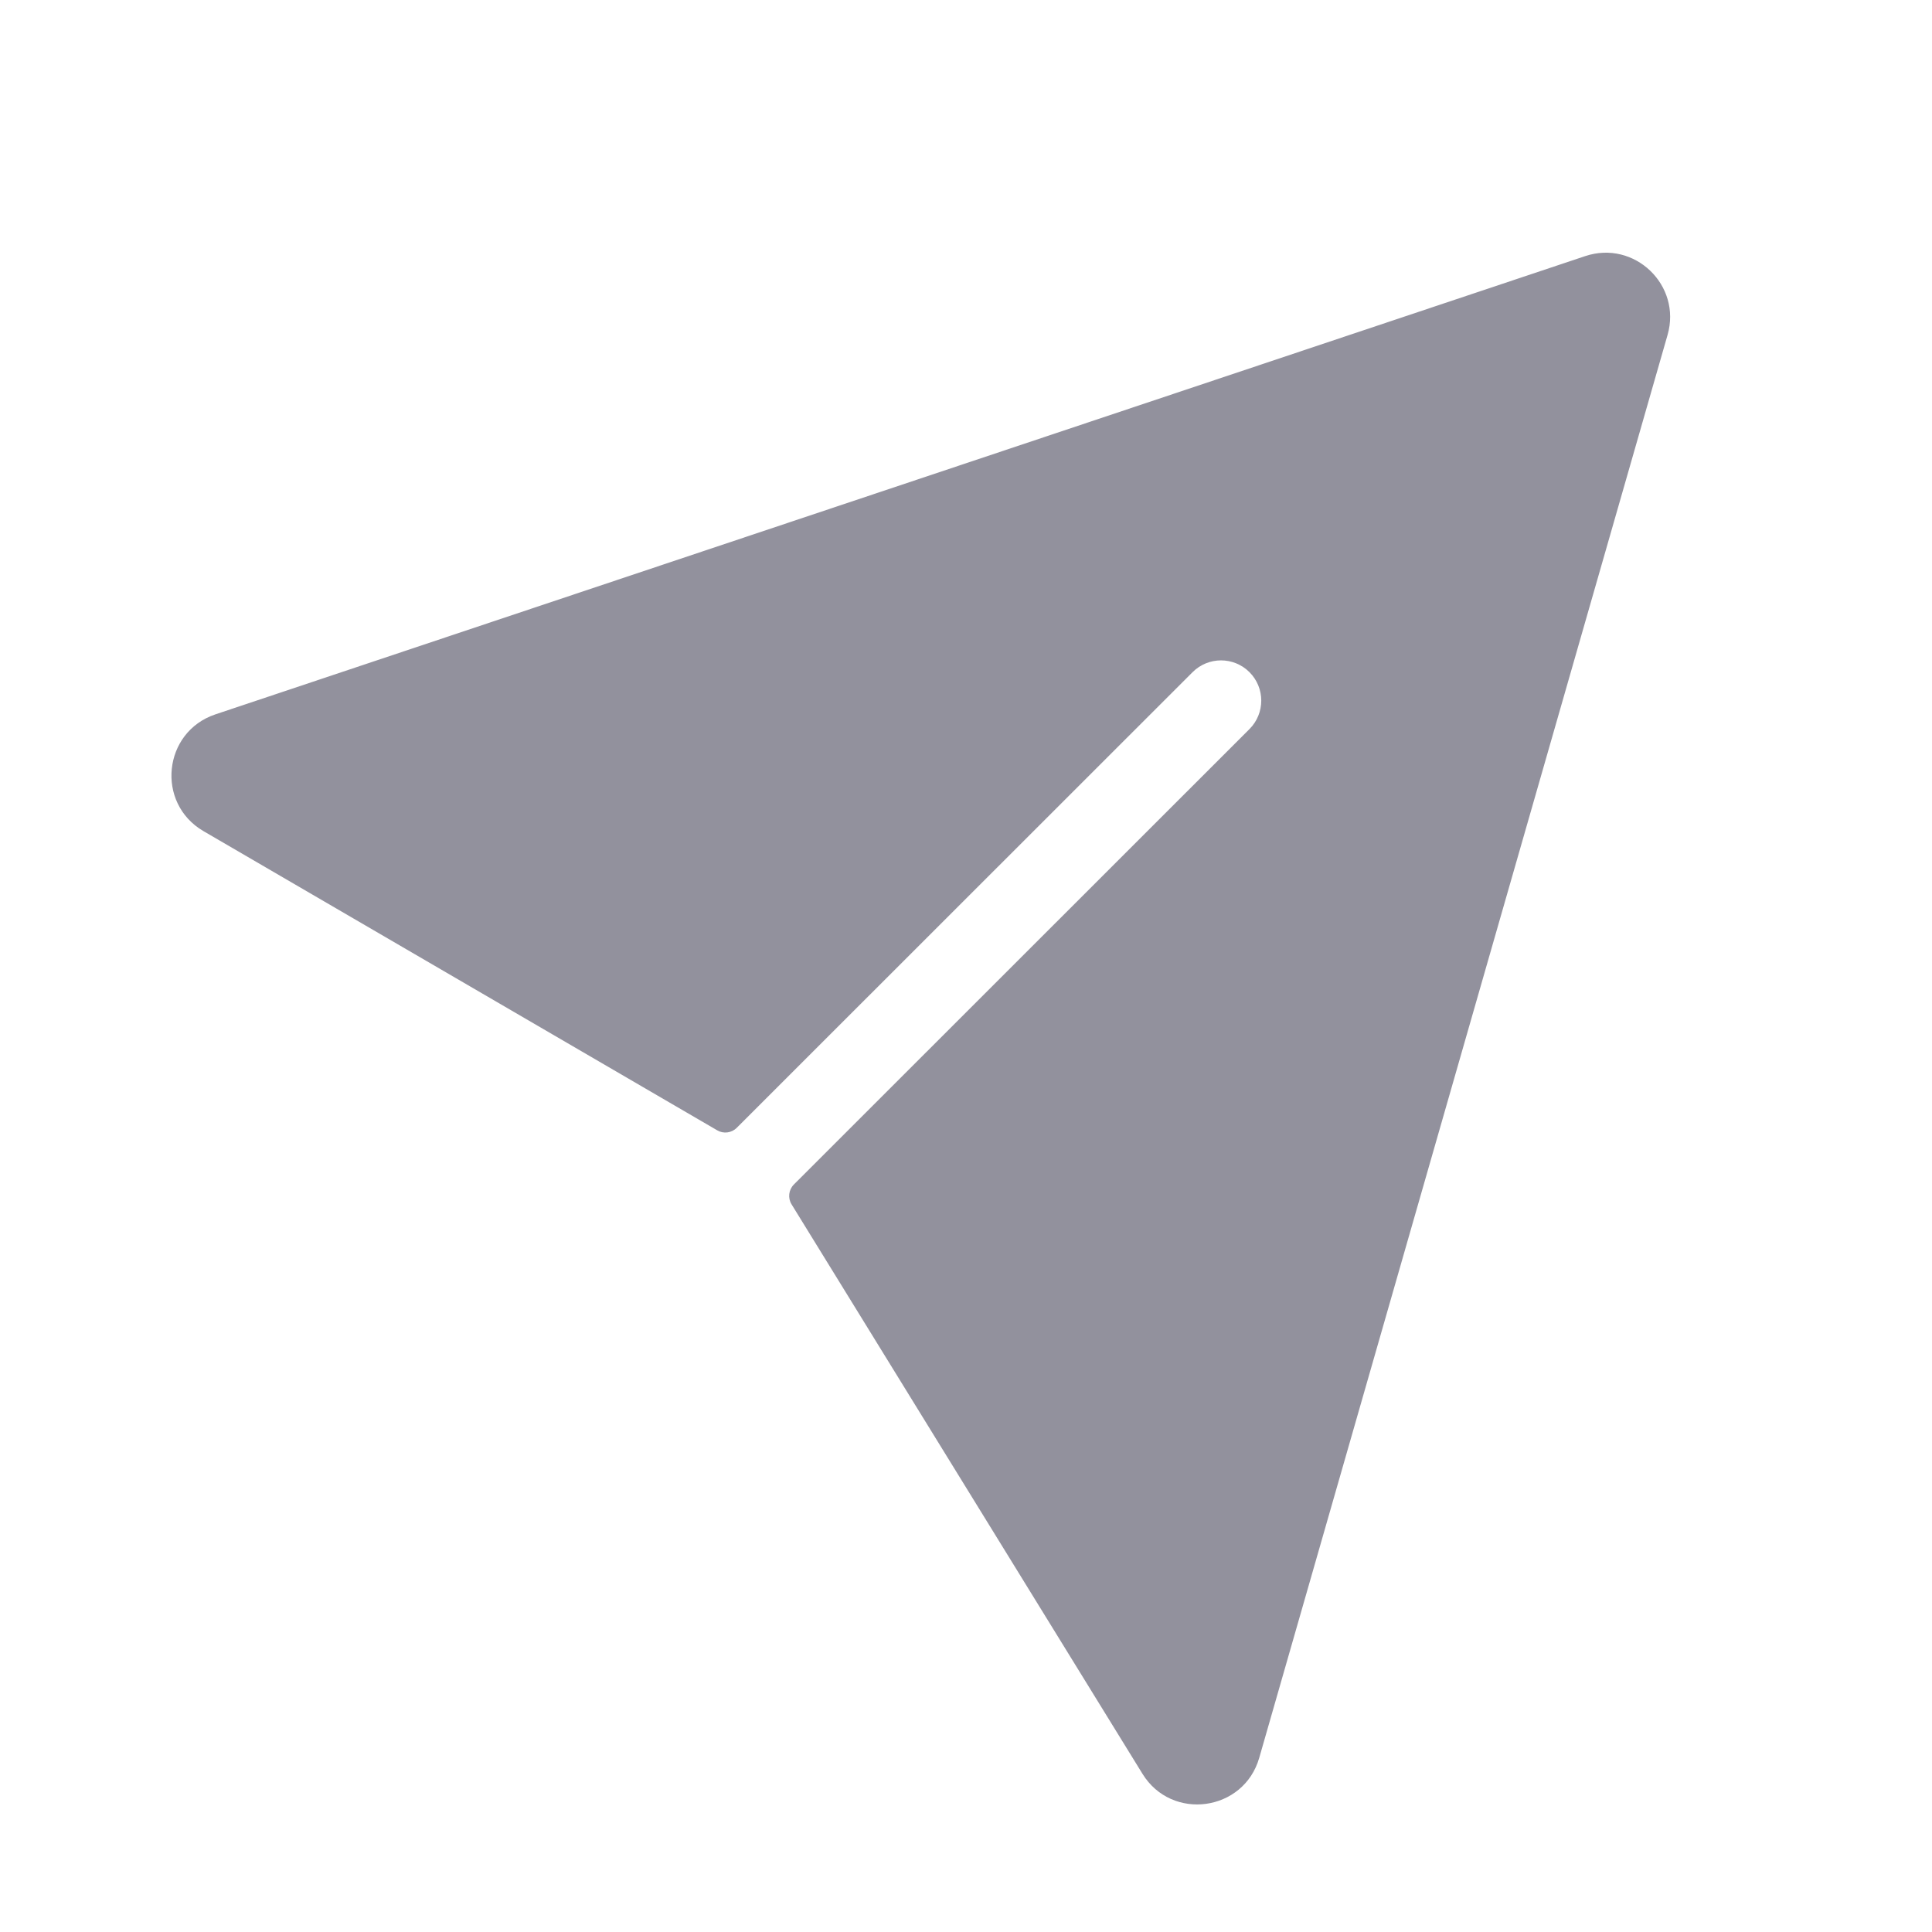
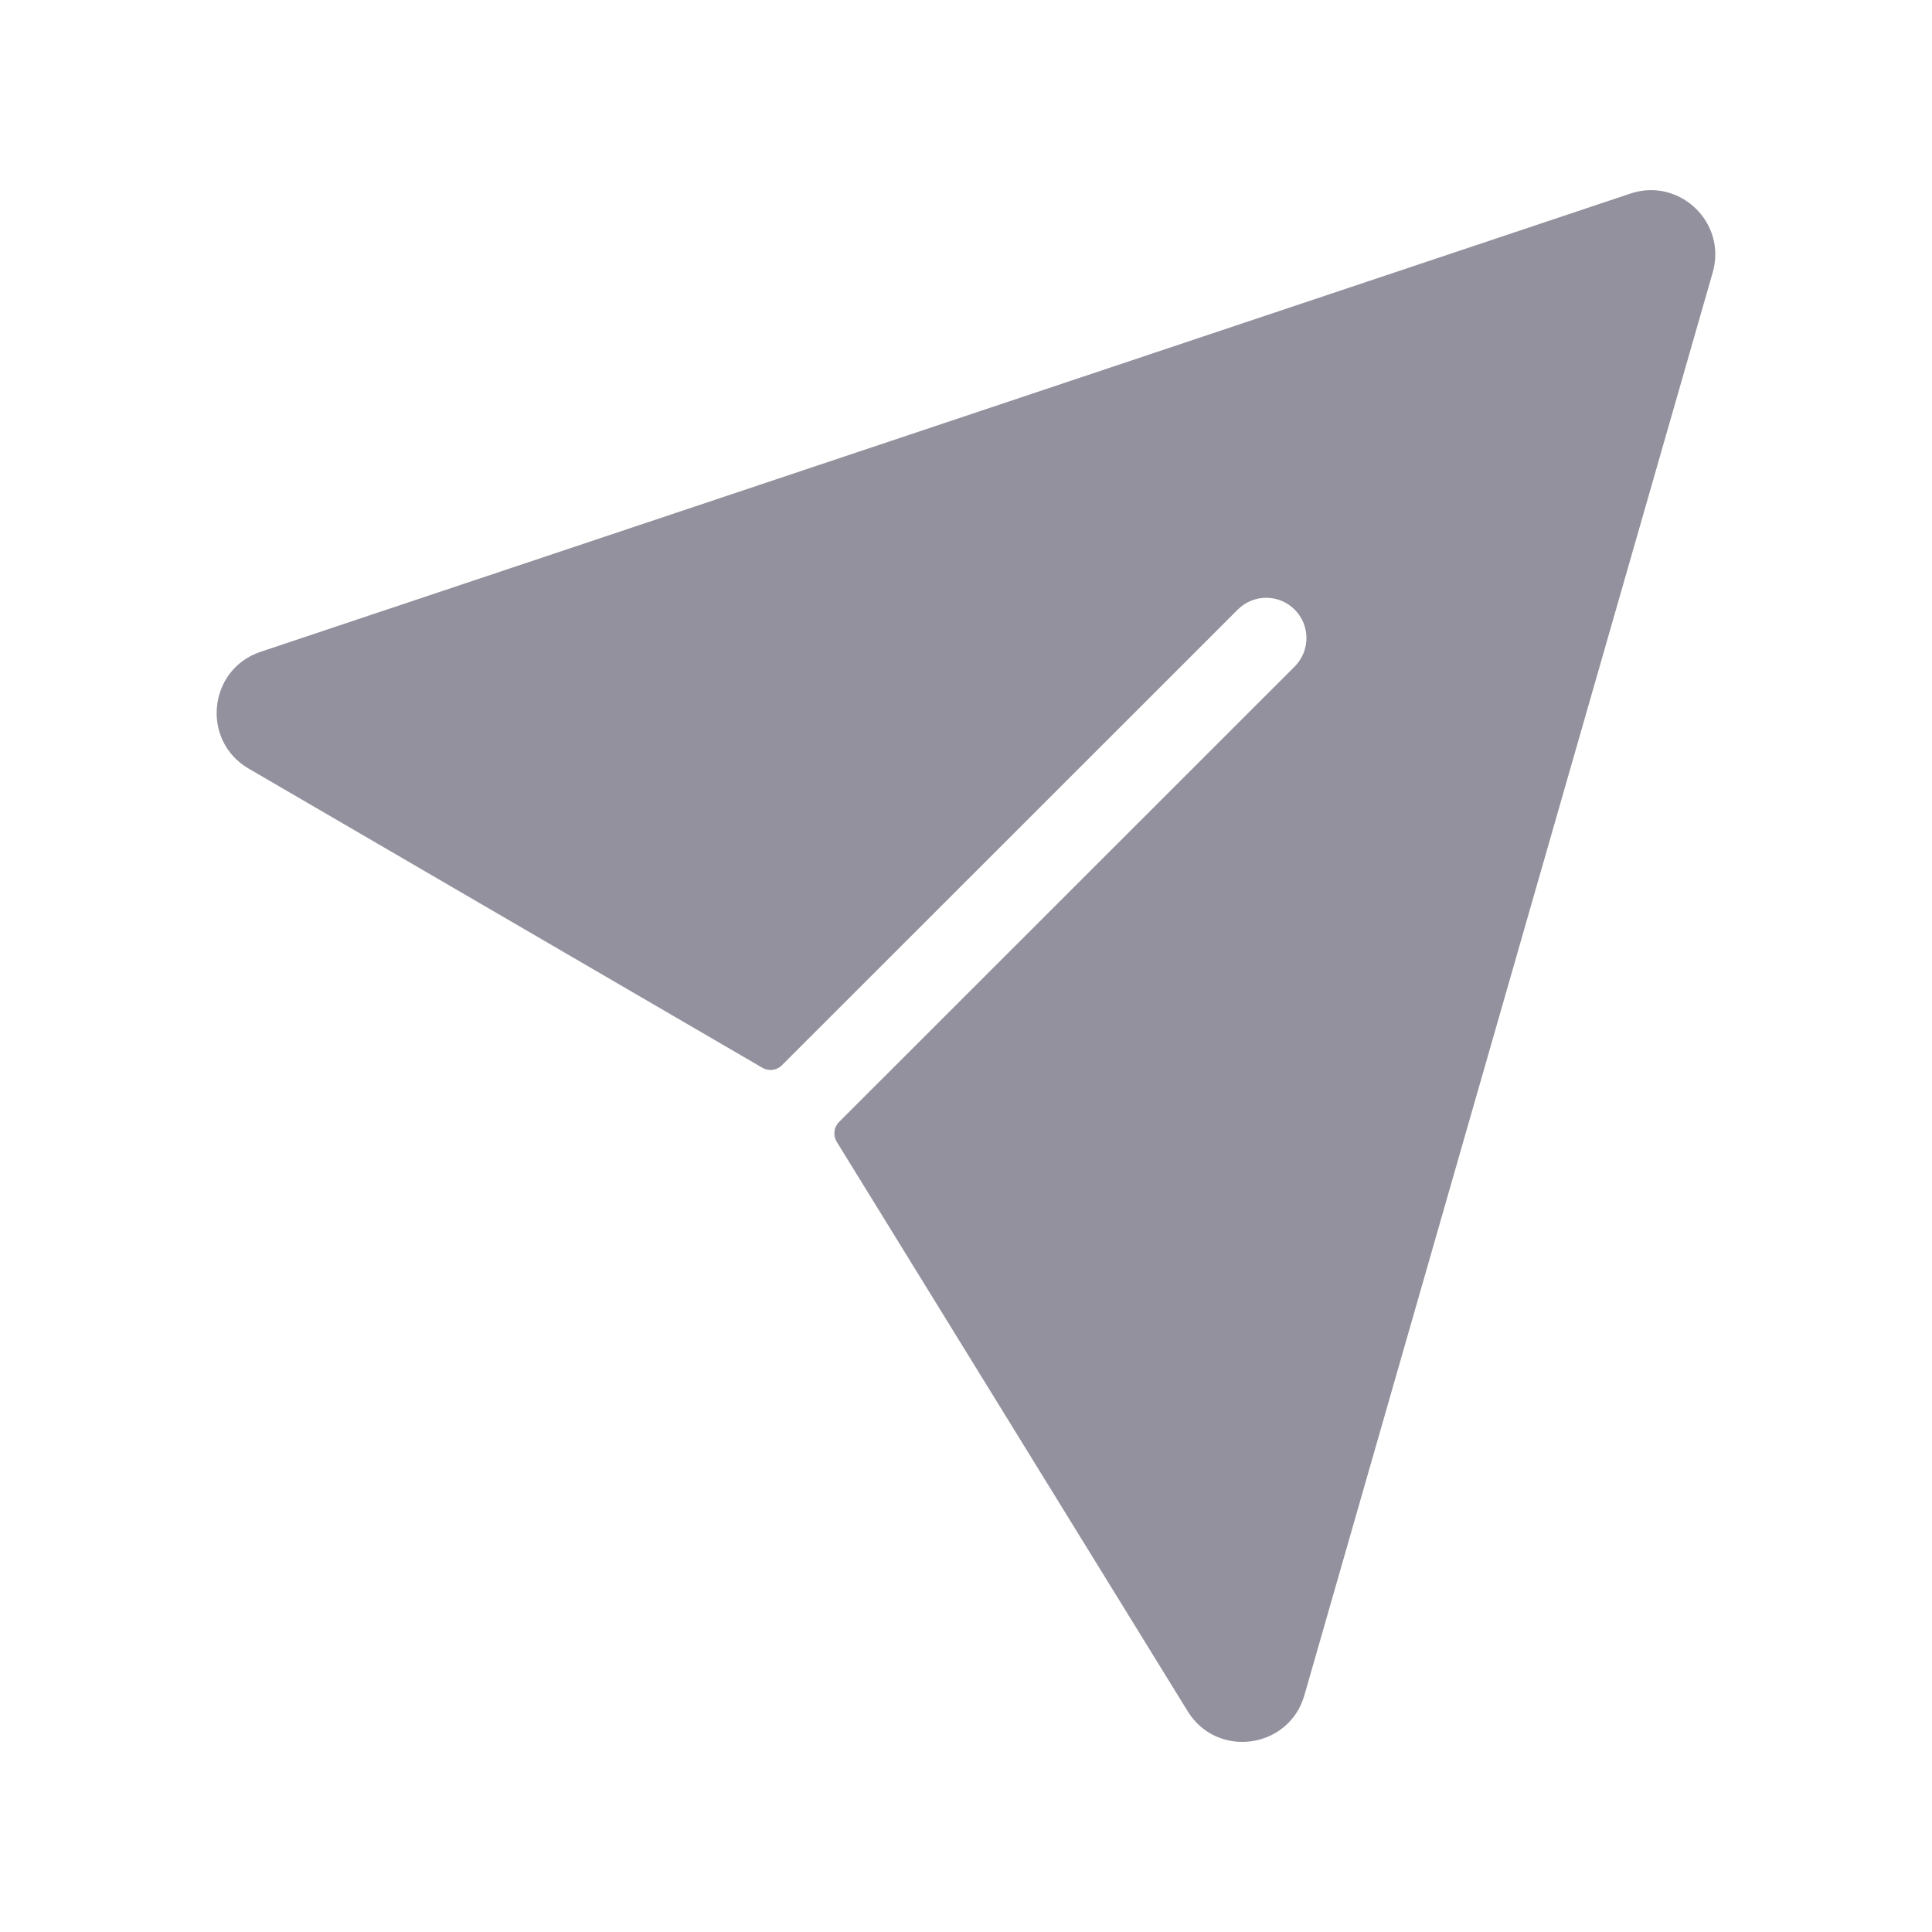
<svg xmlns="http://www.w3.org/2000/svg" width="32" height="32" viewBox="0 0 32 32" fill="none">
-   <path d="M26.256 4.242C27.071 3.97 27.857 4.723 27.62 5.548L20.857 29.115C20.601 30.005 19.409 30.169 18.923 29.38L13.111 19.948C13.046 19.843 13.062 19.707 13.149 19.619L20.695 12.076C20.956 11.815 20.955 11.393 20.695 11.133C20.435 10.873 20.013 10.873 19.753 11.133L12.203 18.68C12.117 18.766 11.984 18.783 11.88 18.722L3.37 13.766C2.577 13.304 2.698 12.123 3.568 11.832L26.256 4.242Z" fill="#92919D" />
+   <path d="M27.005 3.206C27.819 2.934 28.605 3.687 28.368 4.512L21.605 28.078C21.35 28.969 20.158 29.133 19.672 28.344L13.859 18.912C13.794 18.806 13.81 18.671 13.898 18.583L21.444 11.04C21.704 10.779 21.704 10.357 21.444 10.097C21.183 9.836 20.762 9.836 20.501 10.097L12.951 17.644C12.865 17.73 12.733 17.747 12.628 17.686L4.118 12.73C3.326 12.268 3.447 11.087 4.316 10.796L27.005 3.206Z" fill="#92919D" />
</svg>
